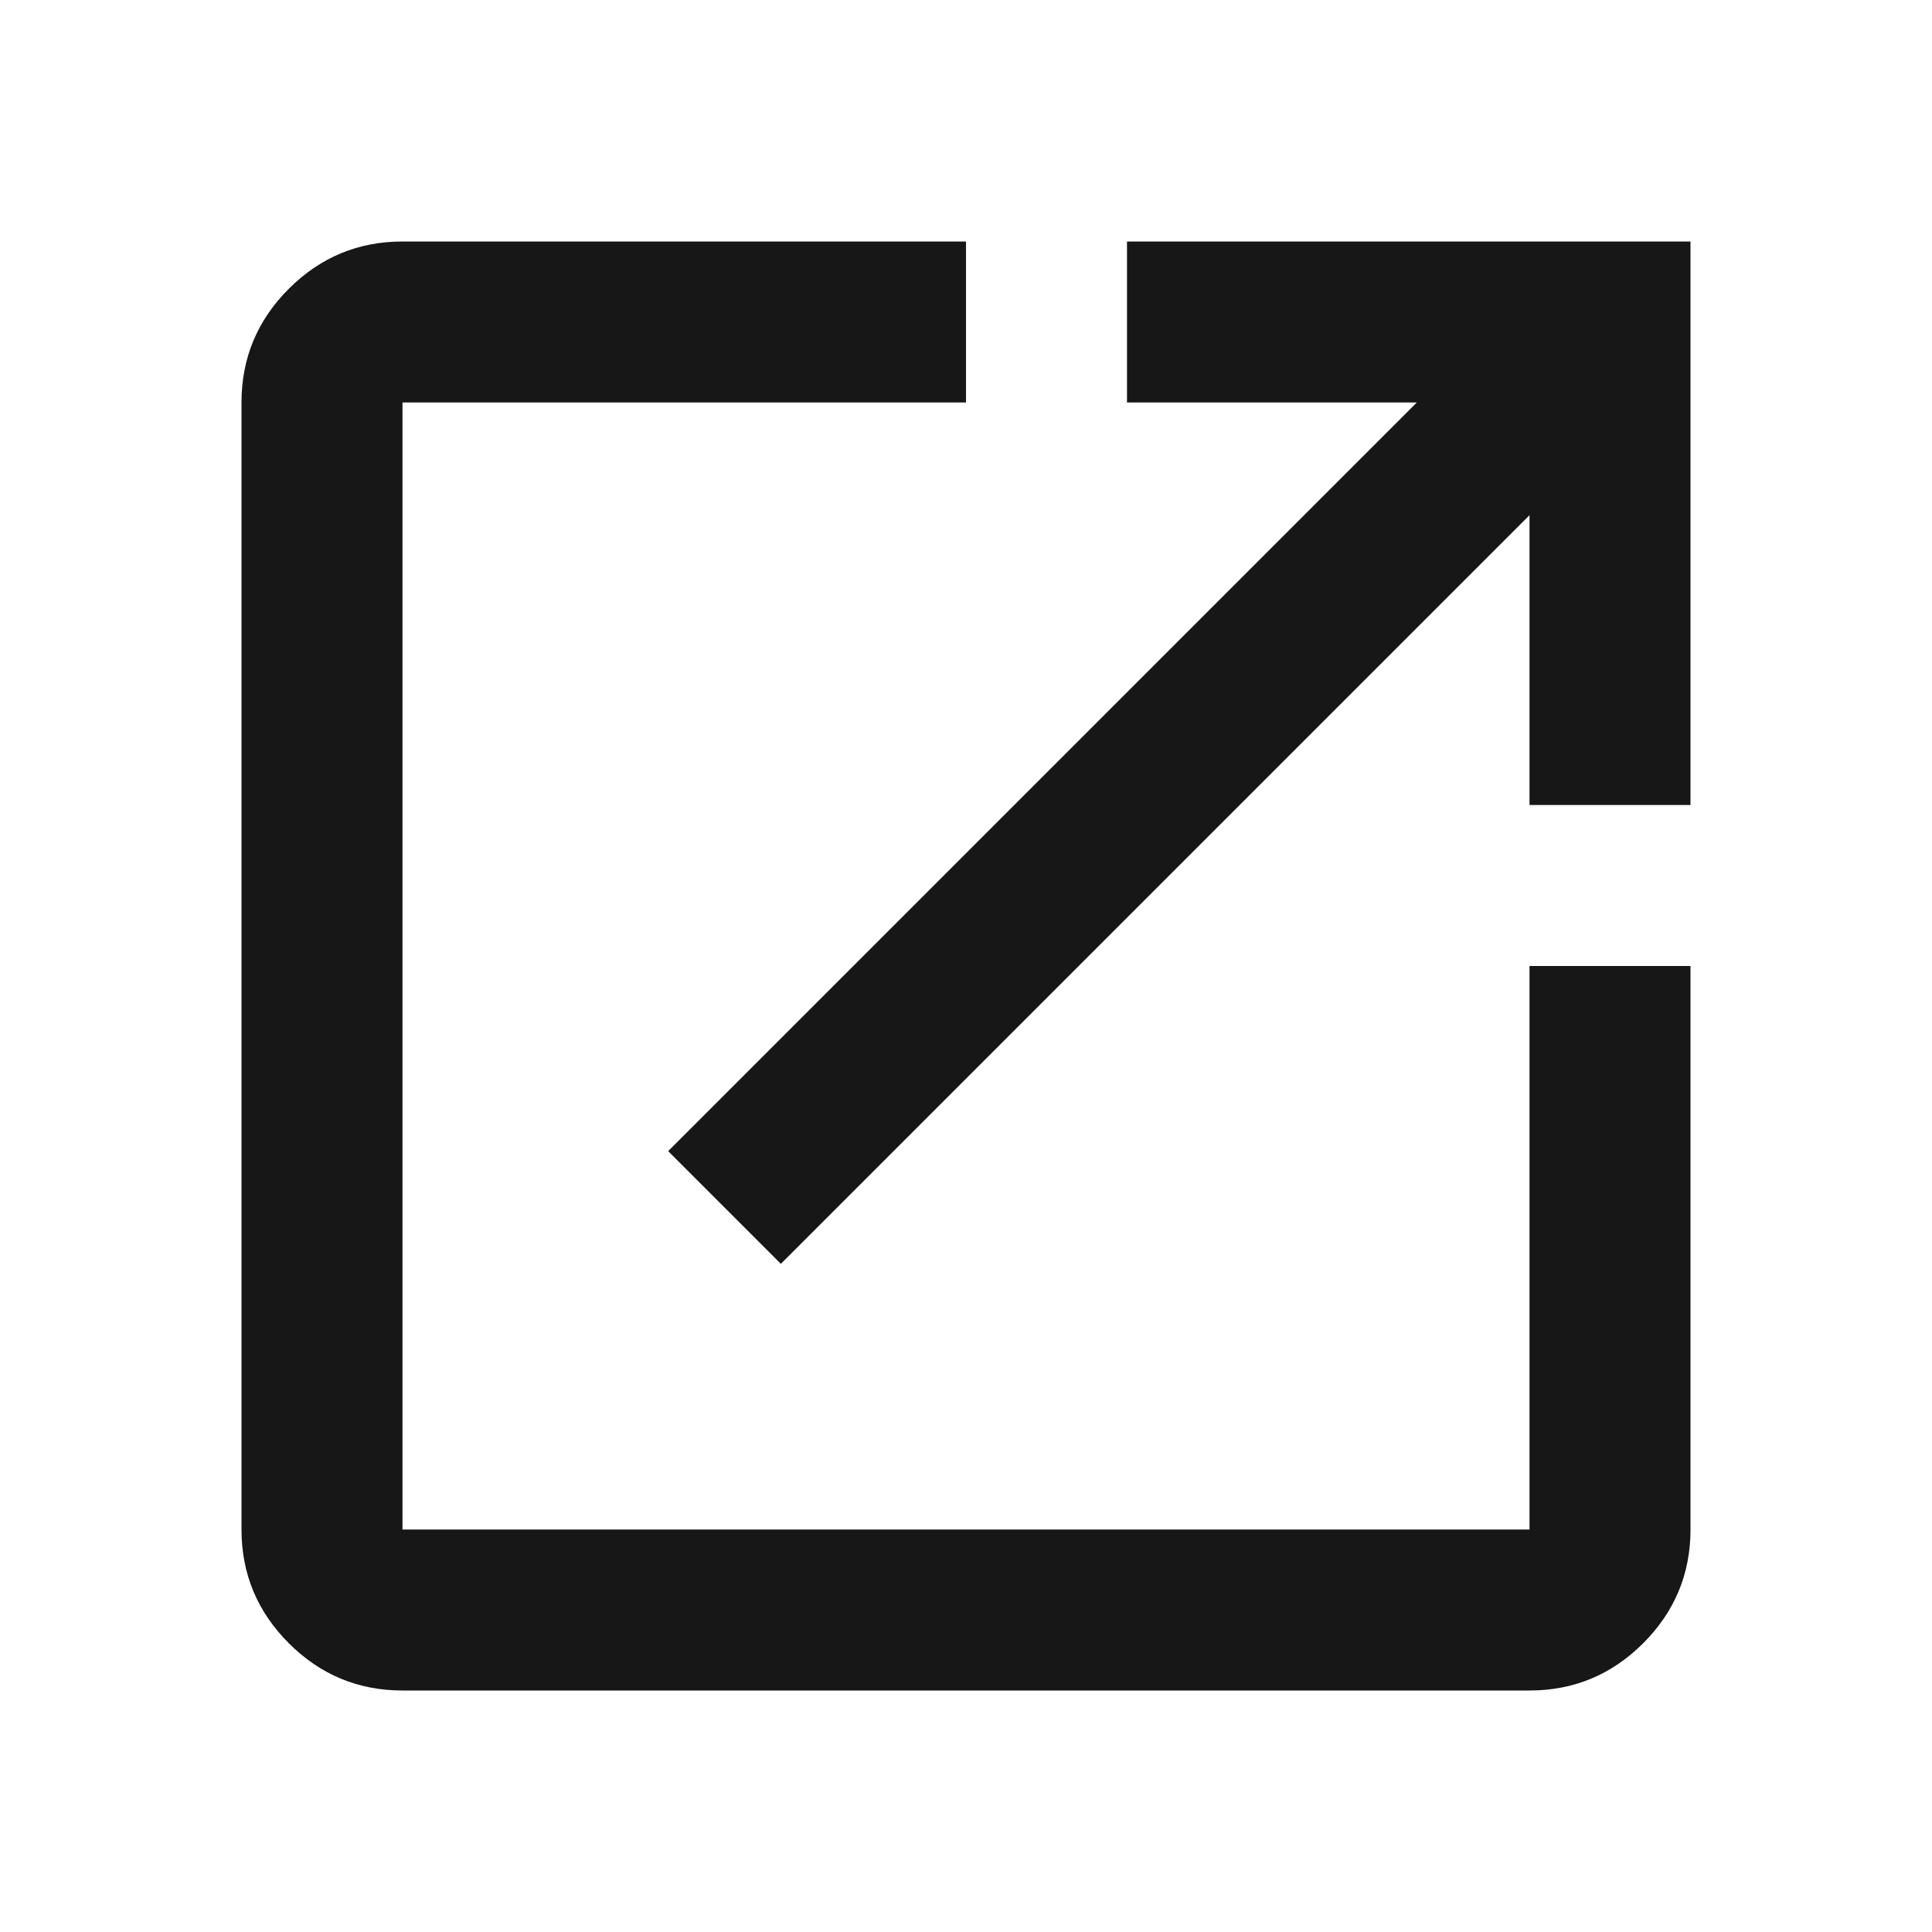
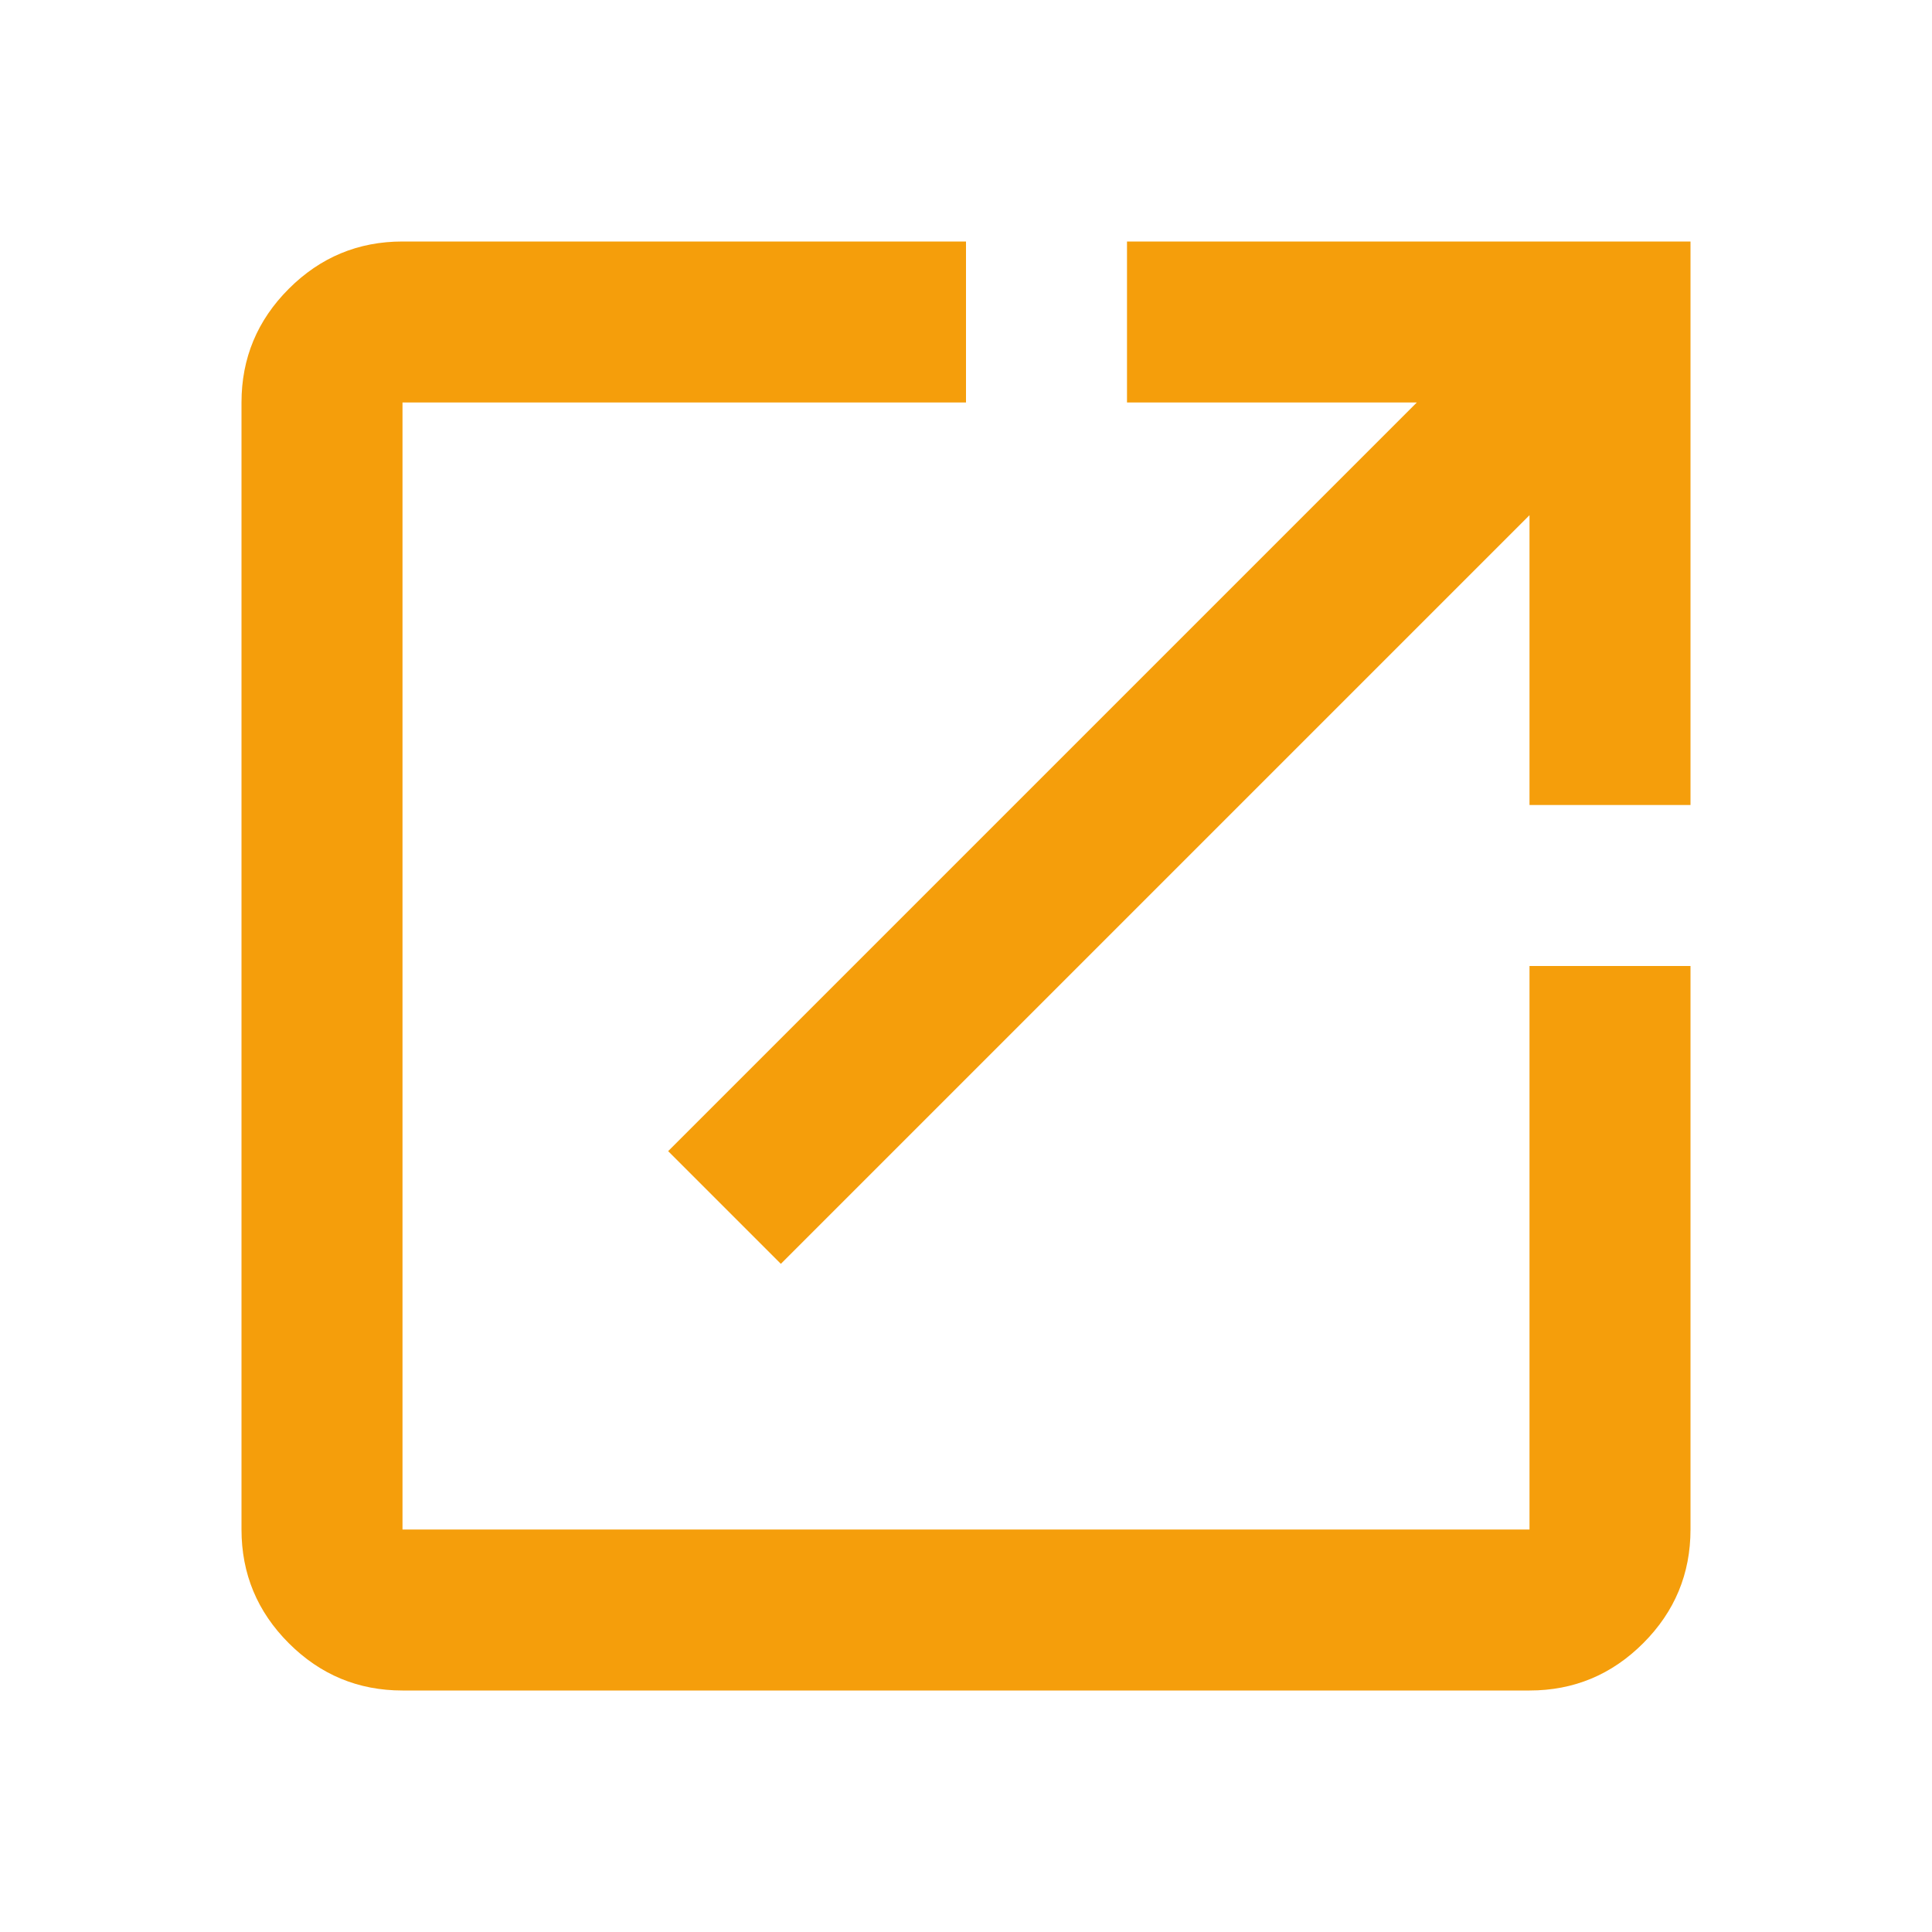
- <svg xmlns="http://www.w3.org/2000/svg" height="24px" viewBox="0 -960 960 960" width="24px" fill="#171717">
+ <svg xmlns="http://www.w3.org/2000/svg" height="24px" viewBox="0 -960 960 960" width="24px" fill="#f59e0b">
  <path d="M200-120q-33 0-56.5-23.5T120-200v-560q0-33 23.5-56.5T200-840h280v80H200v560h560v-280h80v280q0 33-23.5 56.5T760-120H200Zm188-212-56-56 372-372H560v-80h280v280h-80v-144L388-332Z" />
</svg>
